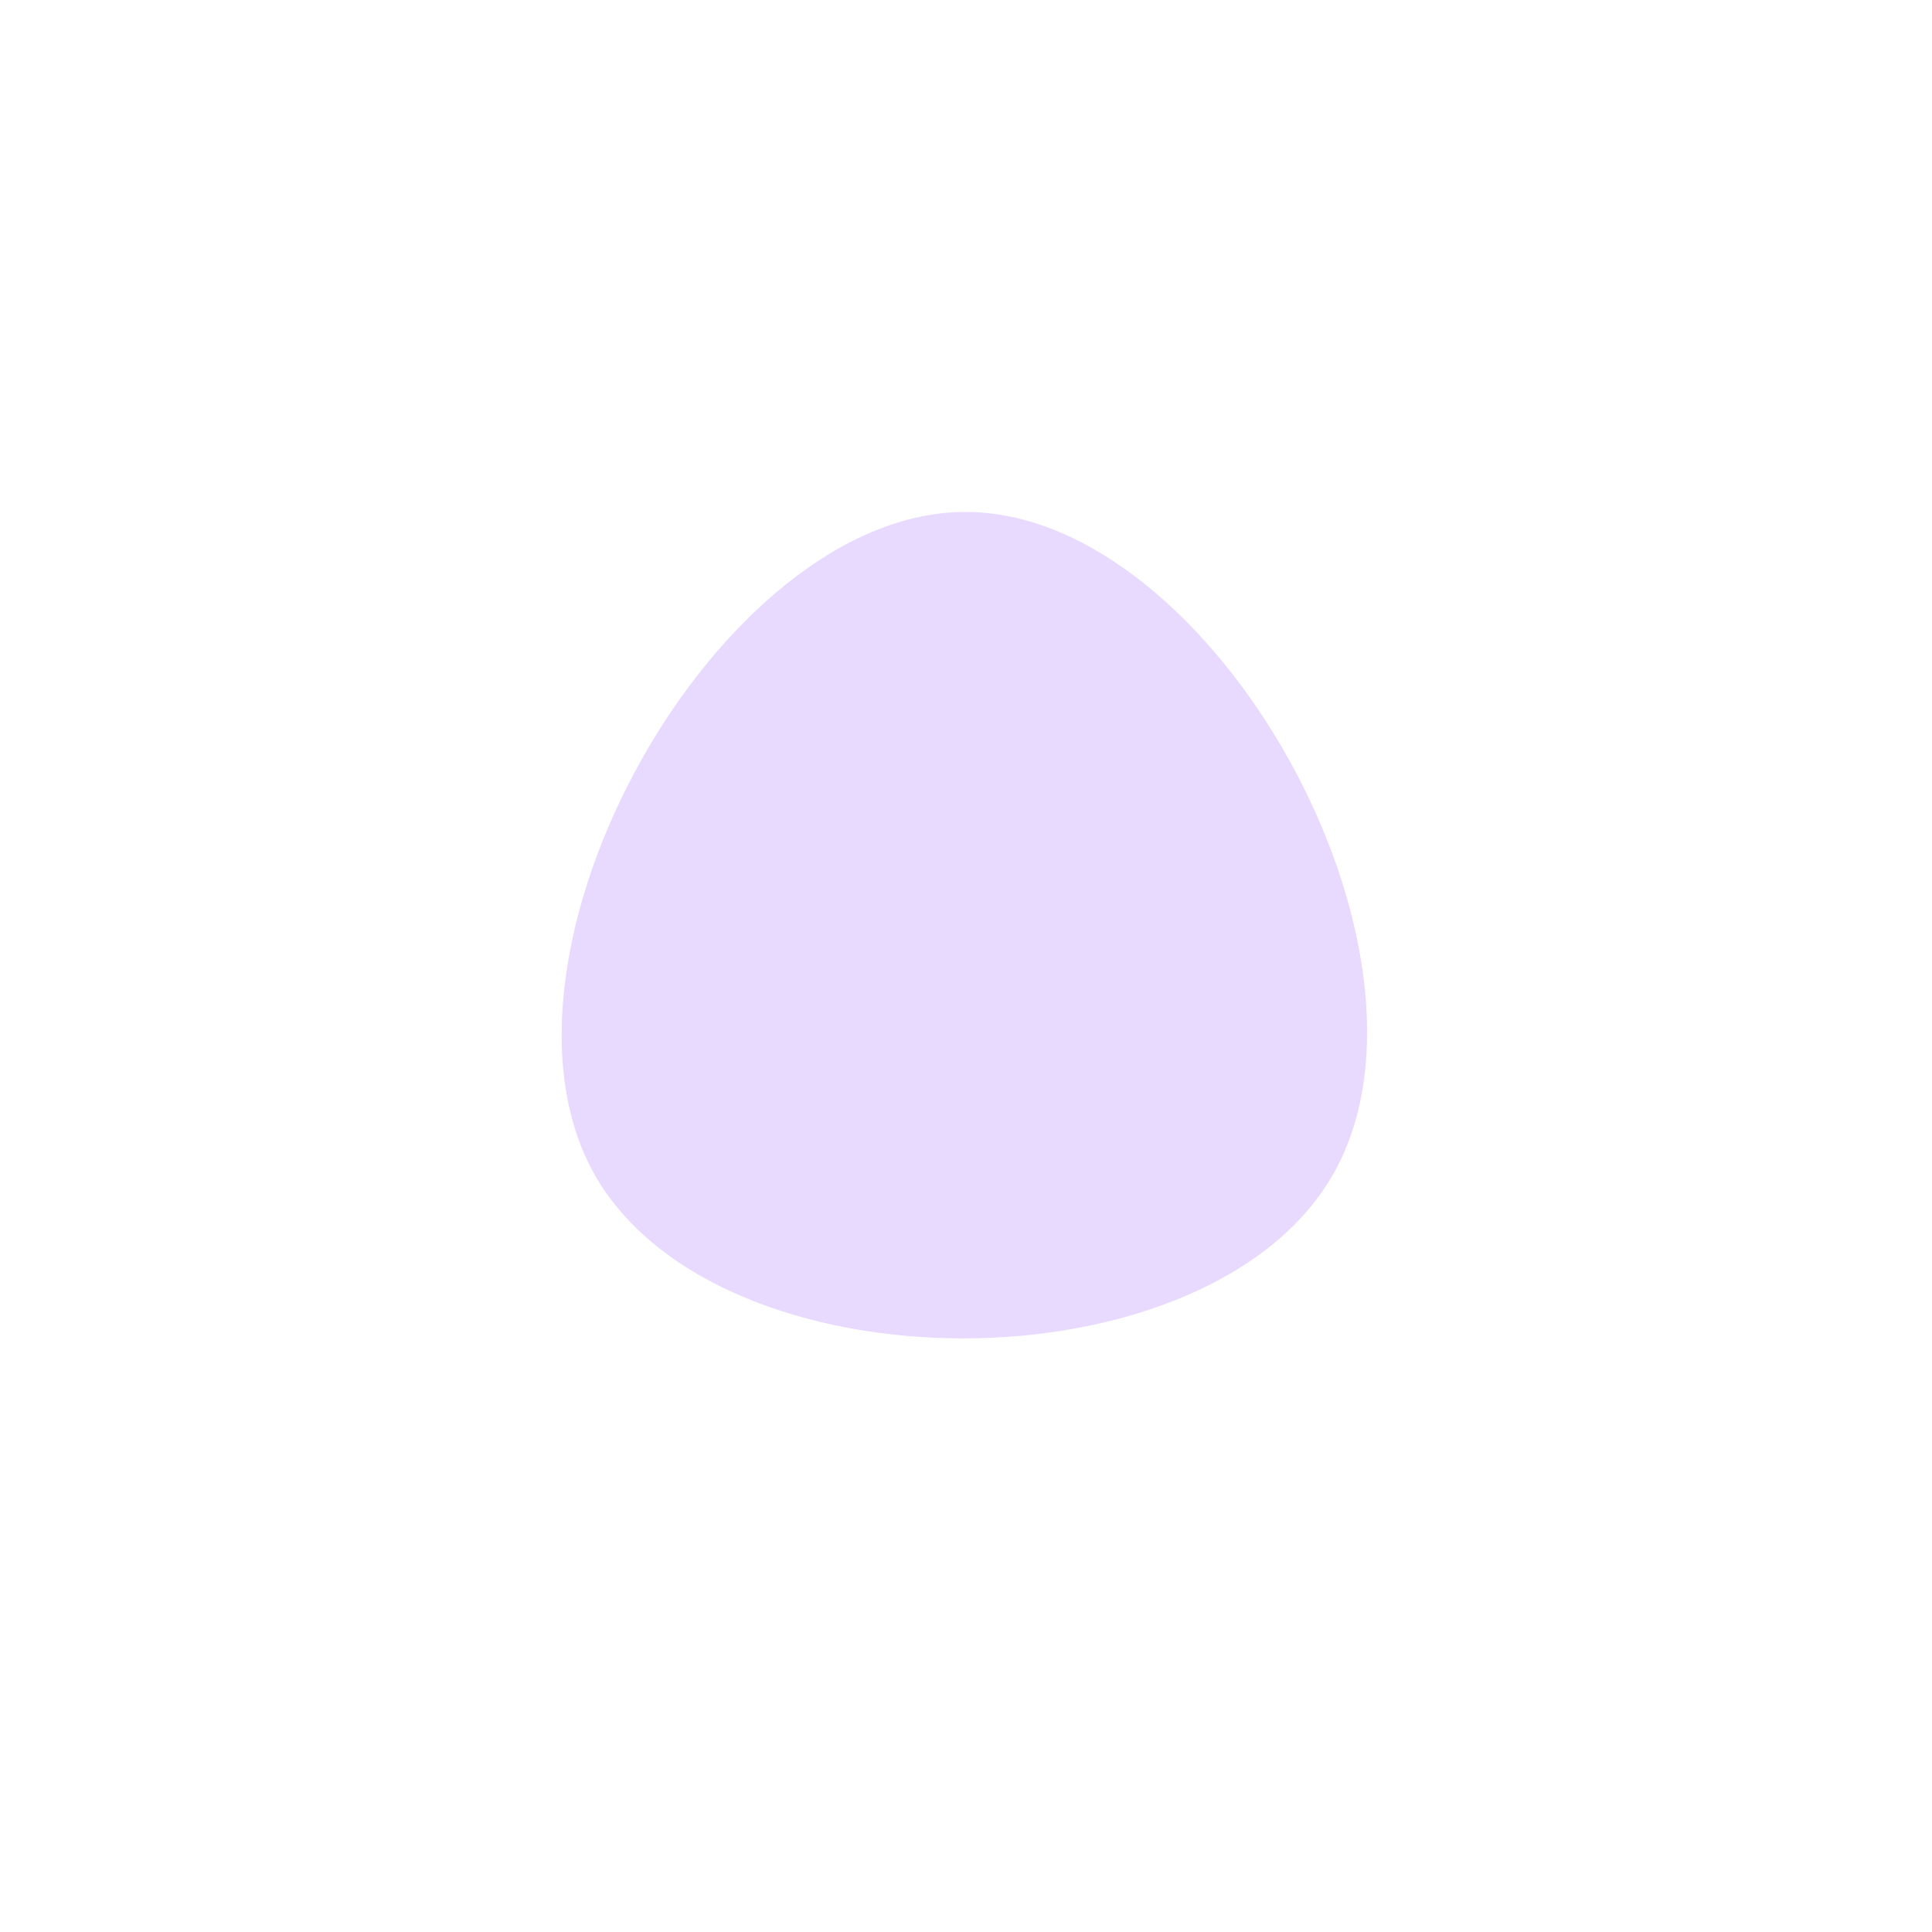
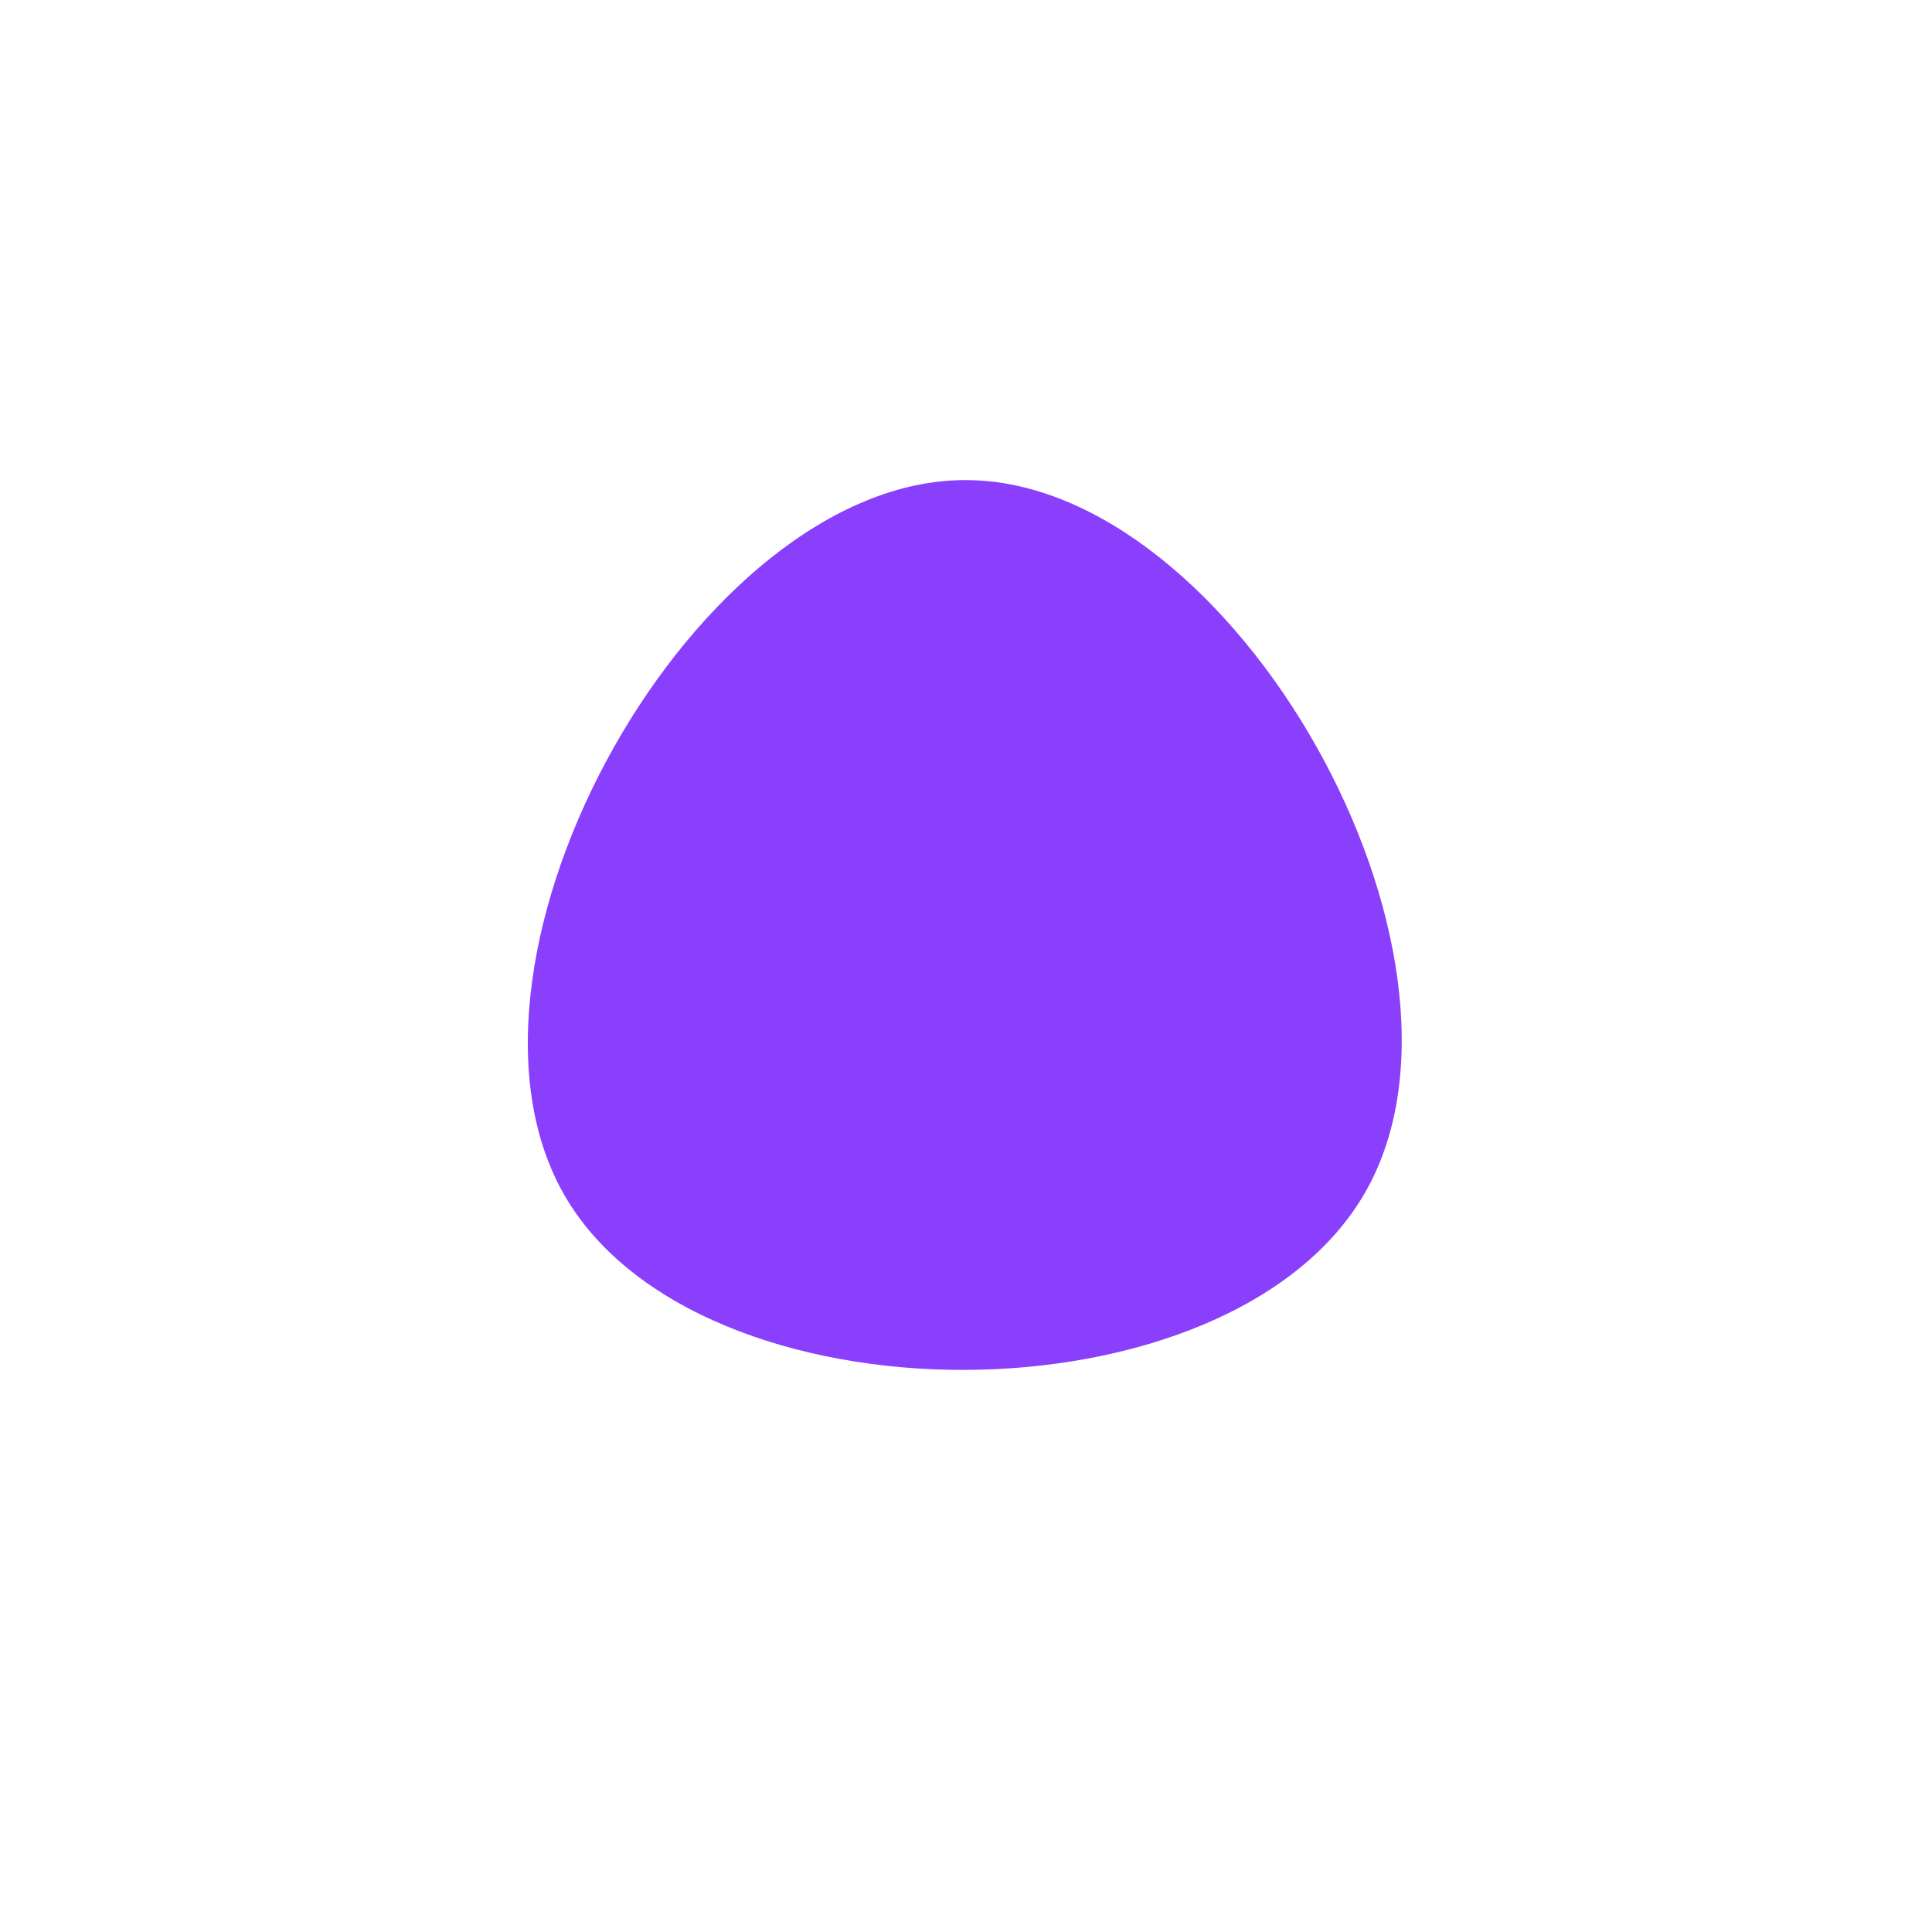
<svg xmlns="http://www.w3.org/2000/svg" viewBox="0 0 200 200">
-   <path fill="#E8DAFF" d="M38.1,21.4C25.3,44.2,-25.7,44.3,-38.5,21.5C-51.2,-1.3,-25.6,-47,-0.1,-47C25.5,-47.1,50.9,-1.5,38.1,21.4Z" transform="translate(100 100)" />
+   <path fill="#8A3FFC" d="M41.4,23.3C27.5,47.9,-27.9,48,-41.7,23.5C-55.5,-1.1,-27.8,-50.3,-0.1,-50.3C27.6,-50.4,55.3,-1.3,41.4,23.3Z" transform="translate(100 100)" />
</svg>
